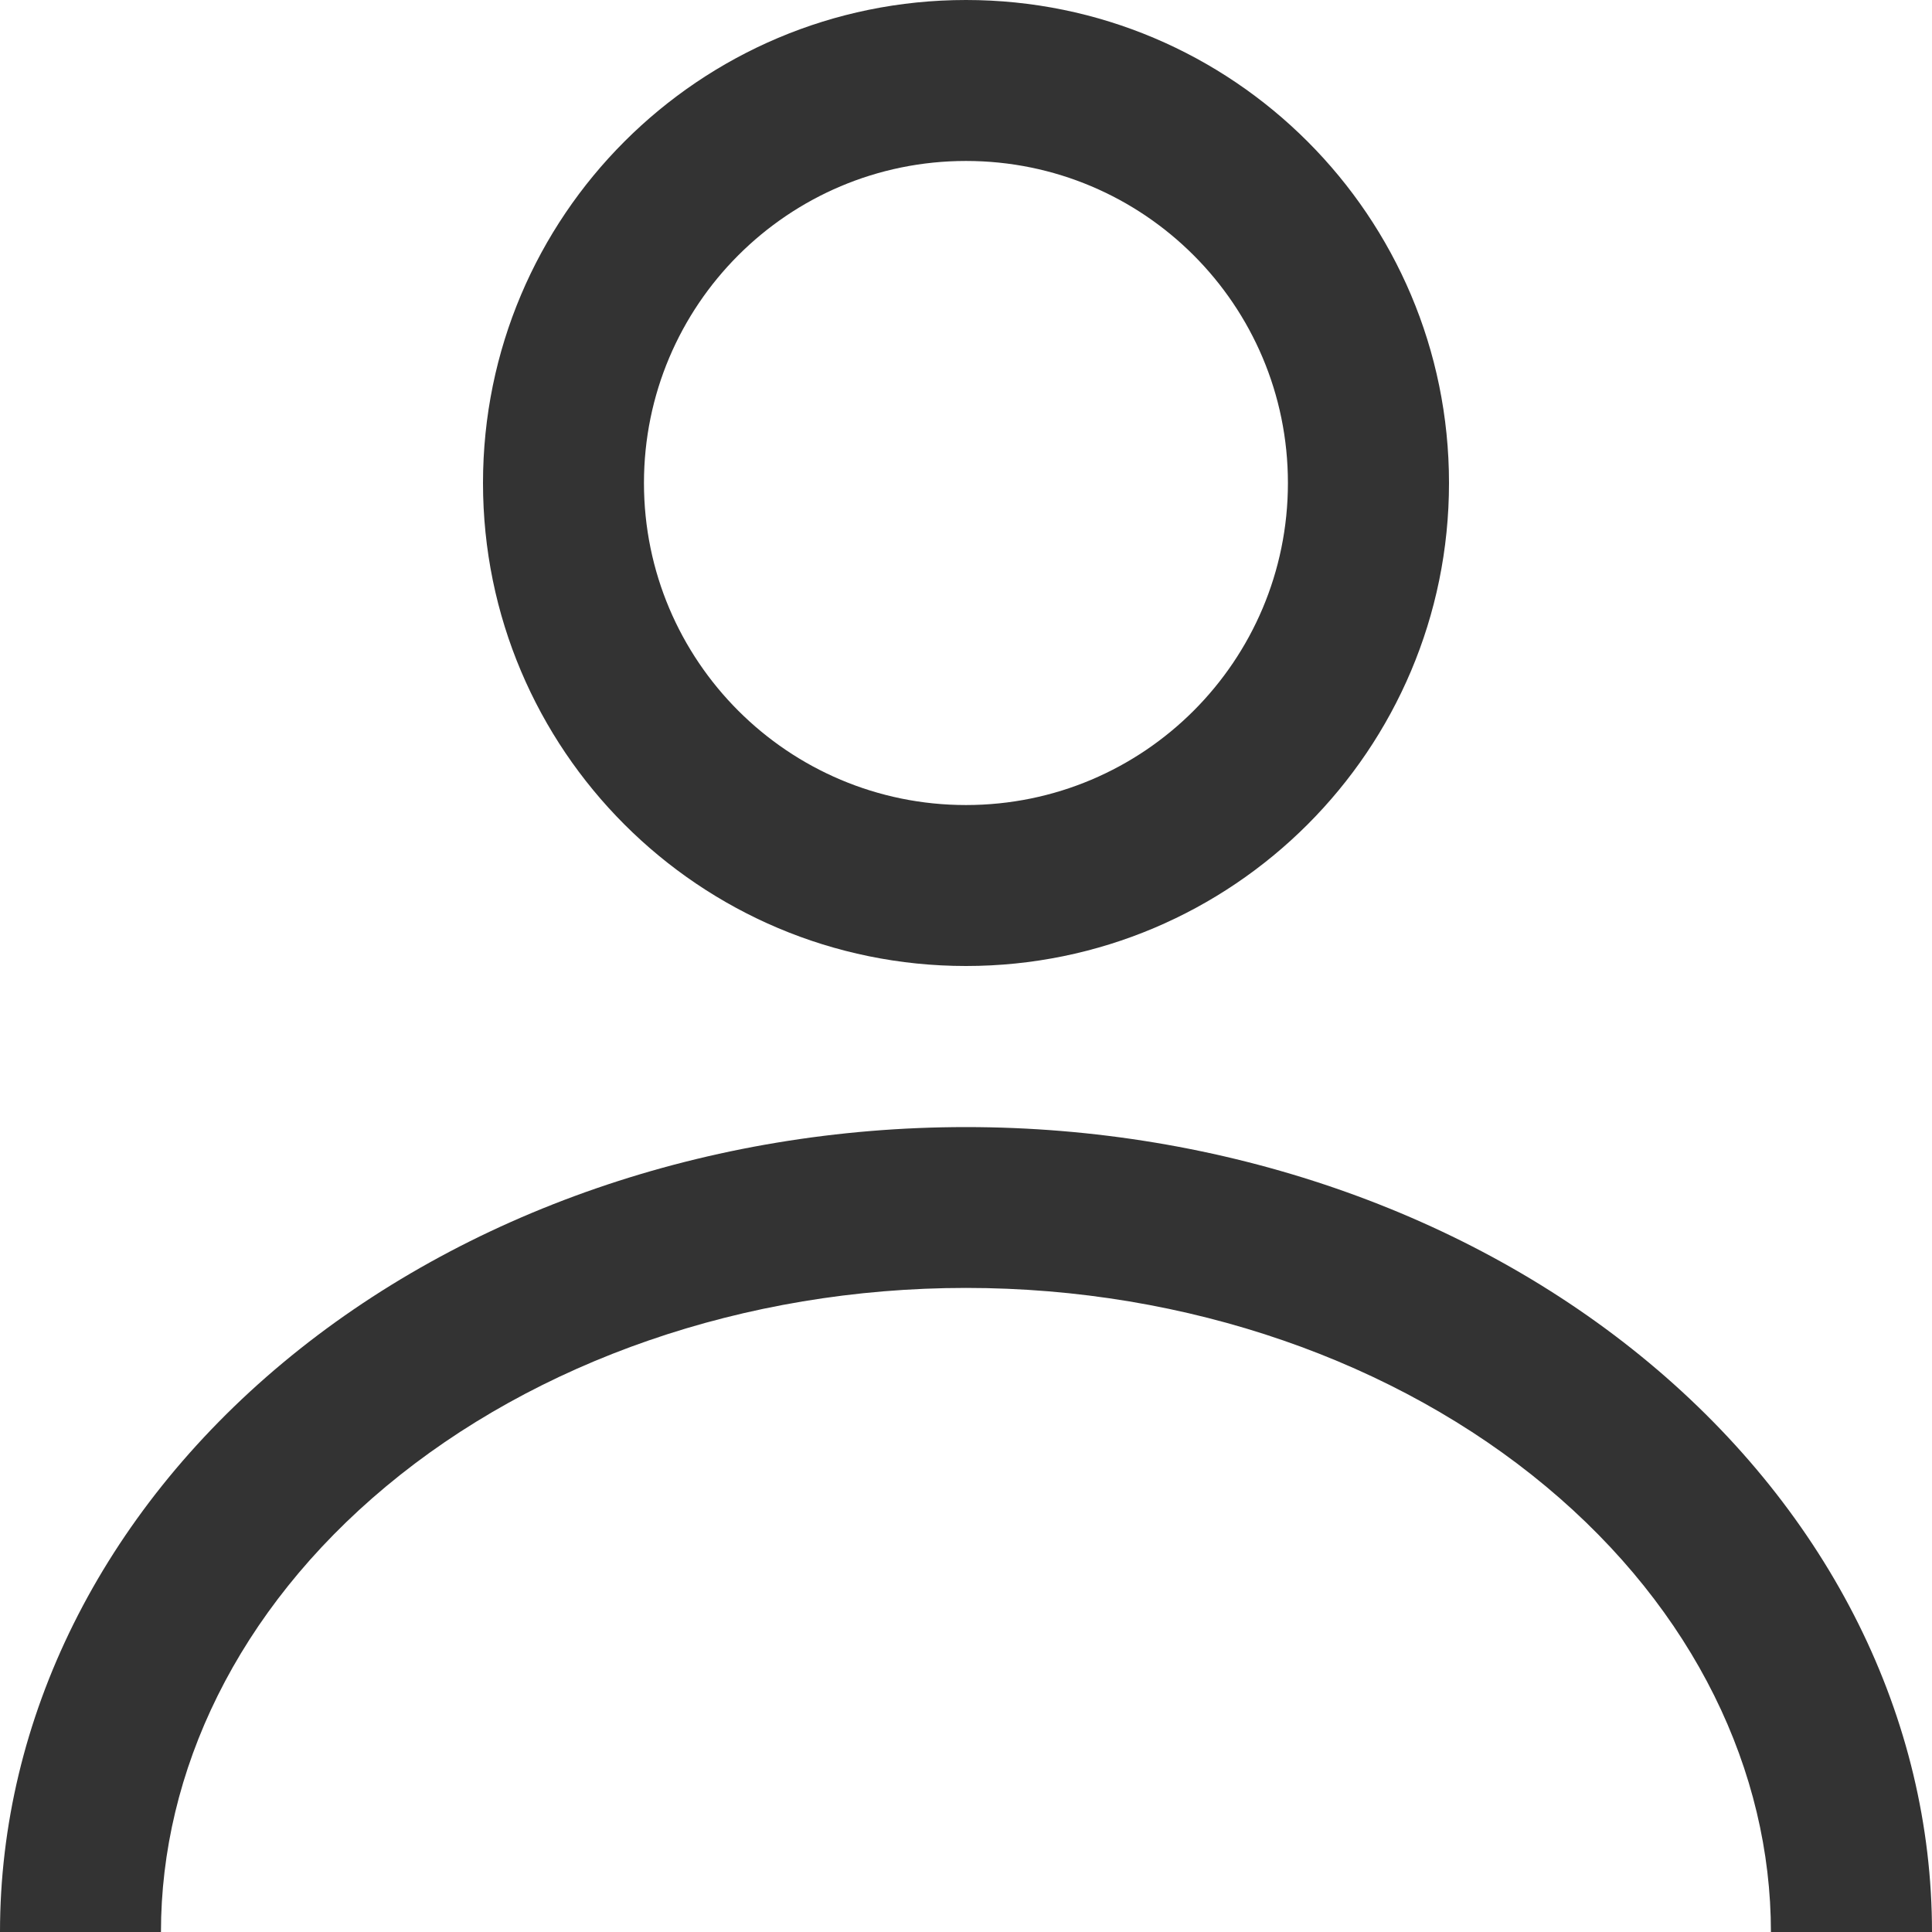
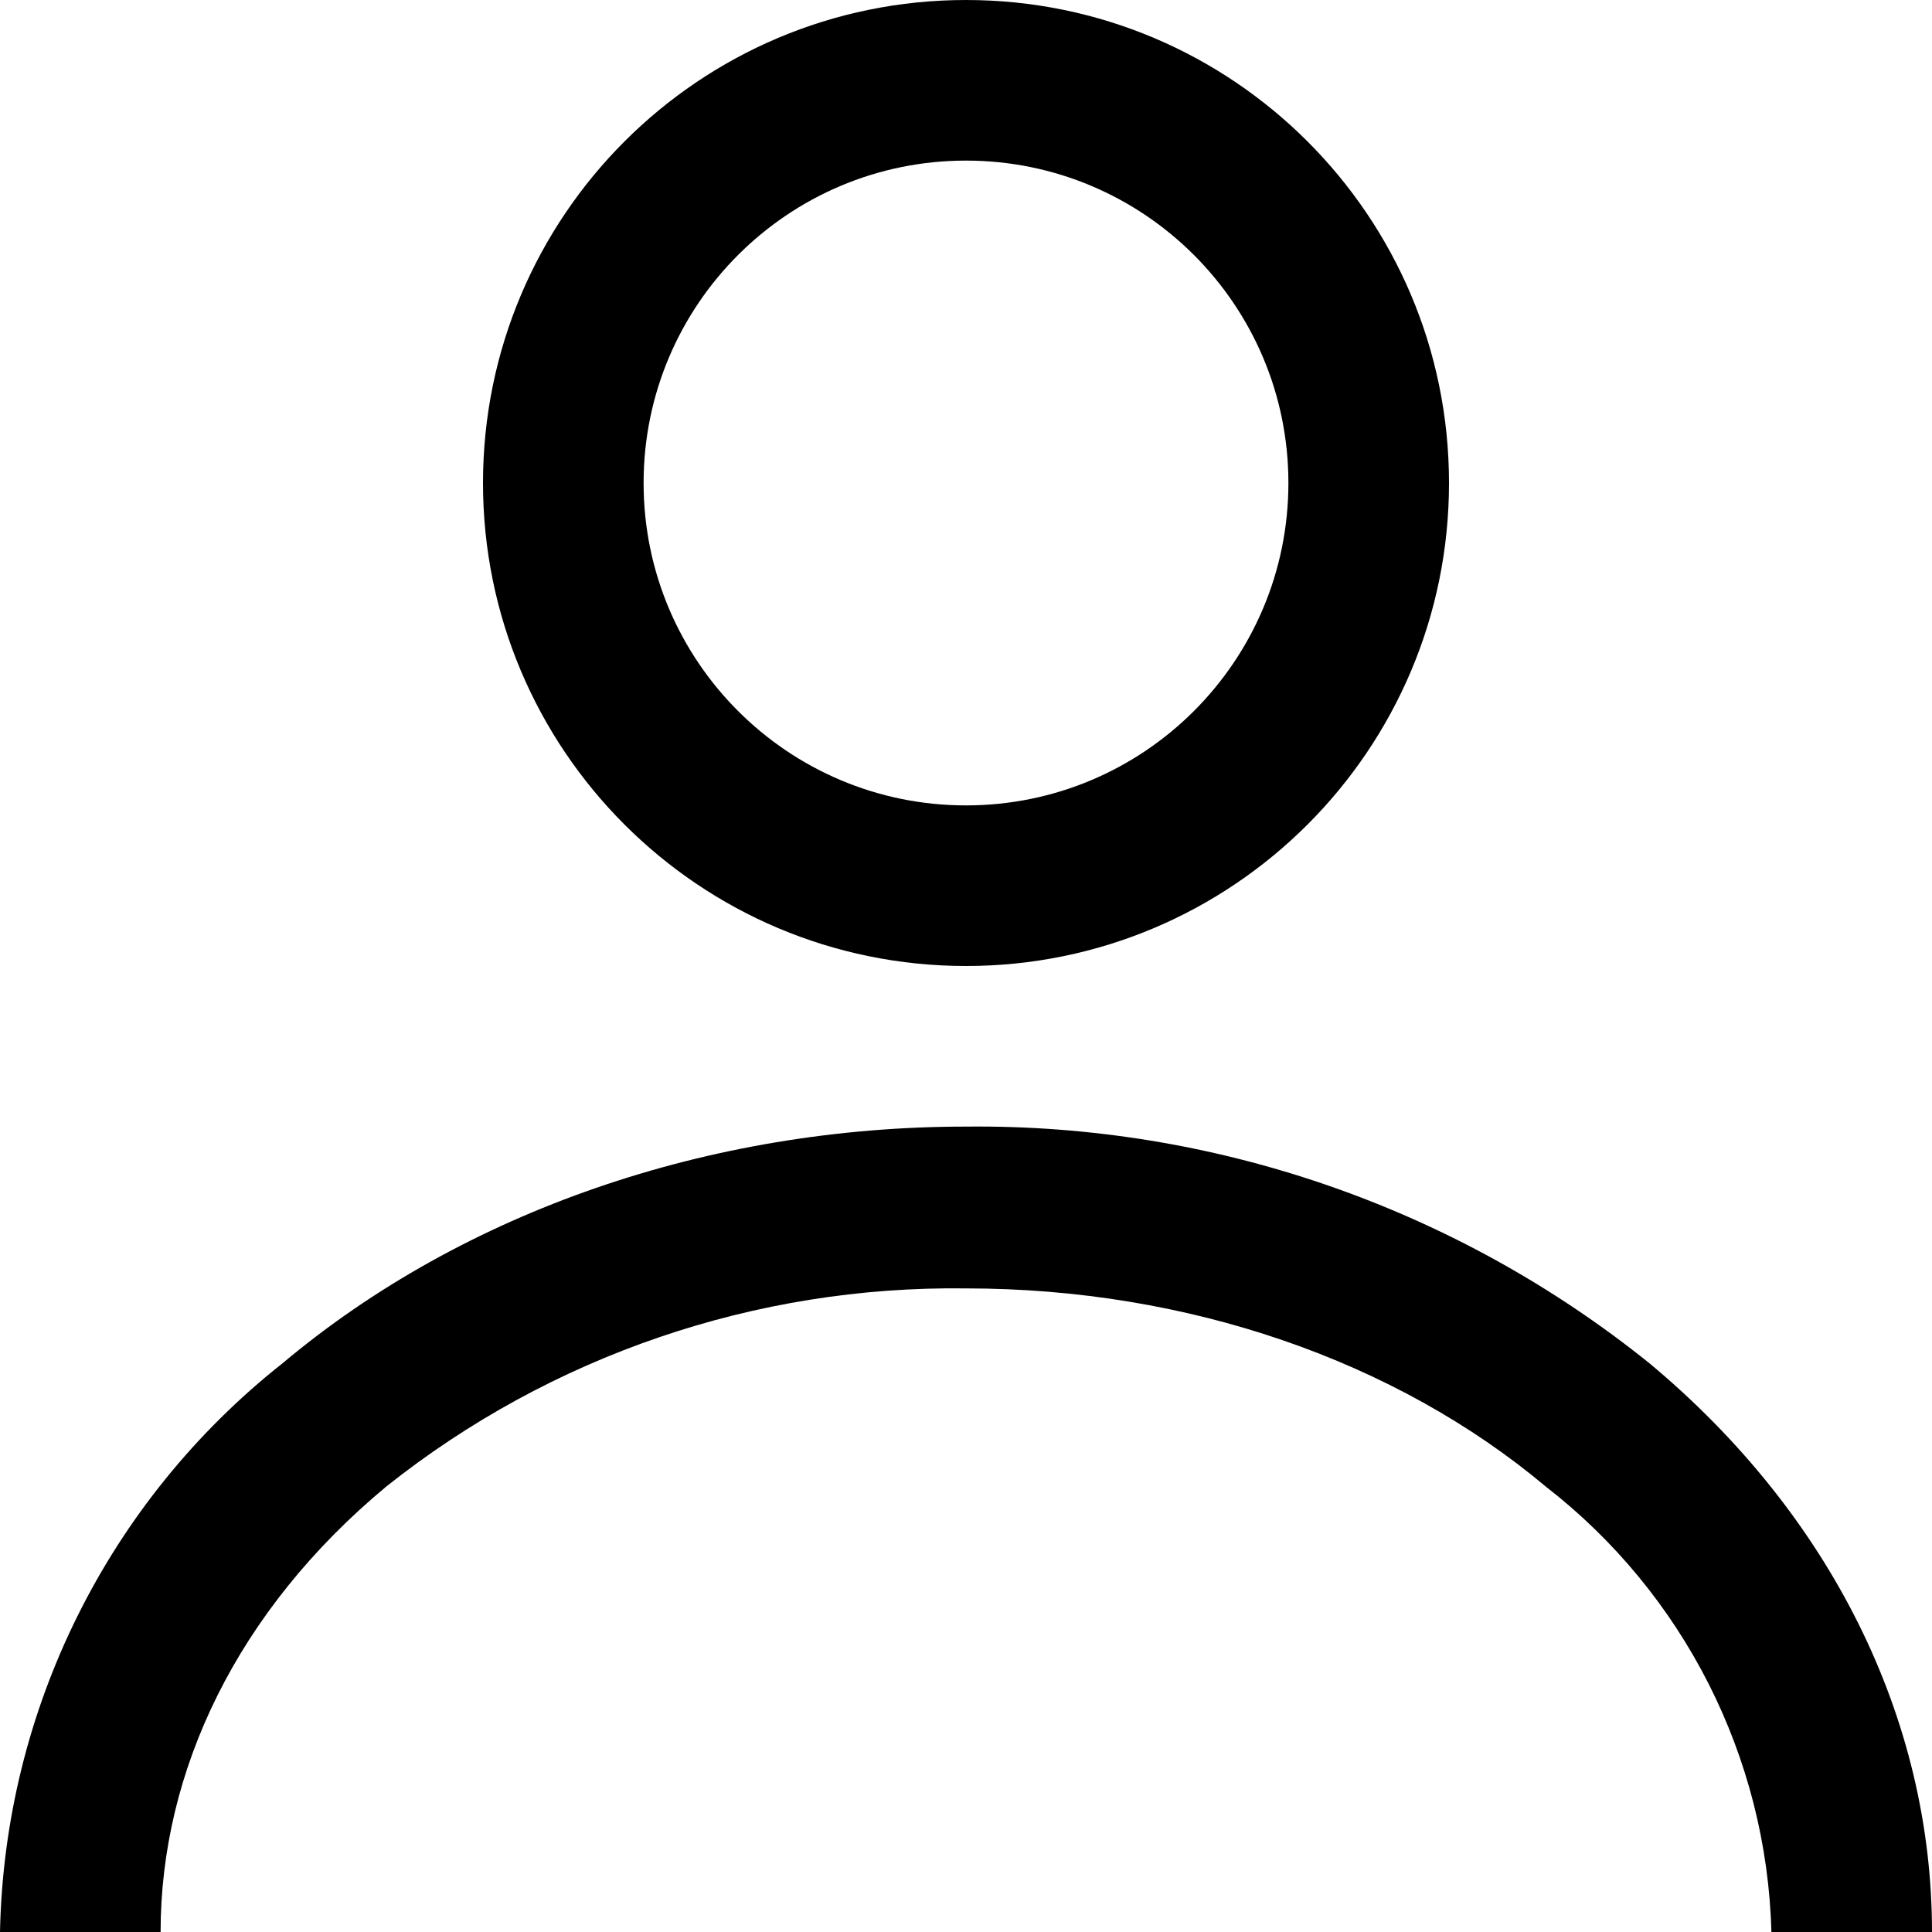
- <svg xmlns="http://www.w3.org/2000/svg" width="16" height="16" viewBox="0 0 16 16" fill="none">
-   <defs />
-   <path d="M10.666 4C10.666 5.473 9.473 6.667 8 6.667C6.527 6.667 5.333 5.473 5.333 4C5.333 2.527 6.527 1.333 8 1.333C9.473 1.333 10.666 2.527 10.666 4ZM12 4C12 6.209 10.209 8 8 8C5.791 8 4 6.209 4 4C4 1.791 5.791 0 8 0C10.209 0 12 1.791 12 4ZM3.197 12.31C4.436 11.277 6.161 10.666 8 10.666C9.839 10.666 11.564 11.277 12.803 12.31C14.035 13.337 14.666 14.672 14.666 16L16 16C16 14.232 15.157 12.536 13.657 11.286C12.157 10.036 10.122 9.334 8 9.334C5.878 9.334 3.843 10.036 2.343 11.286C0.843 12.536 0 14.232 0 16L1.333 16C1.333 14.672 1.965 13.337 3.197 12.31Z" fill="#333333" fill-opacity="1" fill-rule="evenodd" />
+ <svg xmlns="http://www.w3.org/2000/svg" viewBox="0 0 16 16">
+   <path d="M10.67 4a2.67 2.67 0 1 1-5.34 0 2.67 2.67 0 0 1 5.34 0Zm1.33 0a4 4 0 1 1-8 0 4 4 0 0 1 8 0Zm-8.8 8.31a7.55 7.55 0 0 1 4.8-1.64c1.84 0 3.56.6 4.8 1.64a4.83 4.83 0 0 1 1.87 3.69h1.33c0-1.77-.84-3.46-2.34-4.71a8.88 8.88 0 0 0-5.66-1.96c-2.12 0-4.16.7-5.66 1.96a6.16 6.16 0 0 0-2.34 4.71h1.33c0-1.33.63-2.66 1.87-3.69Z" fill-rule="evenodd" />
</svg>
